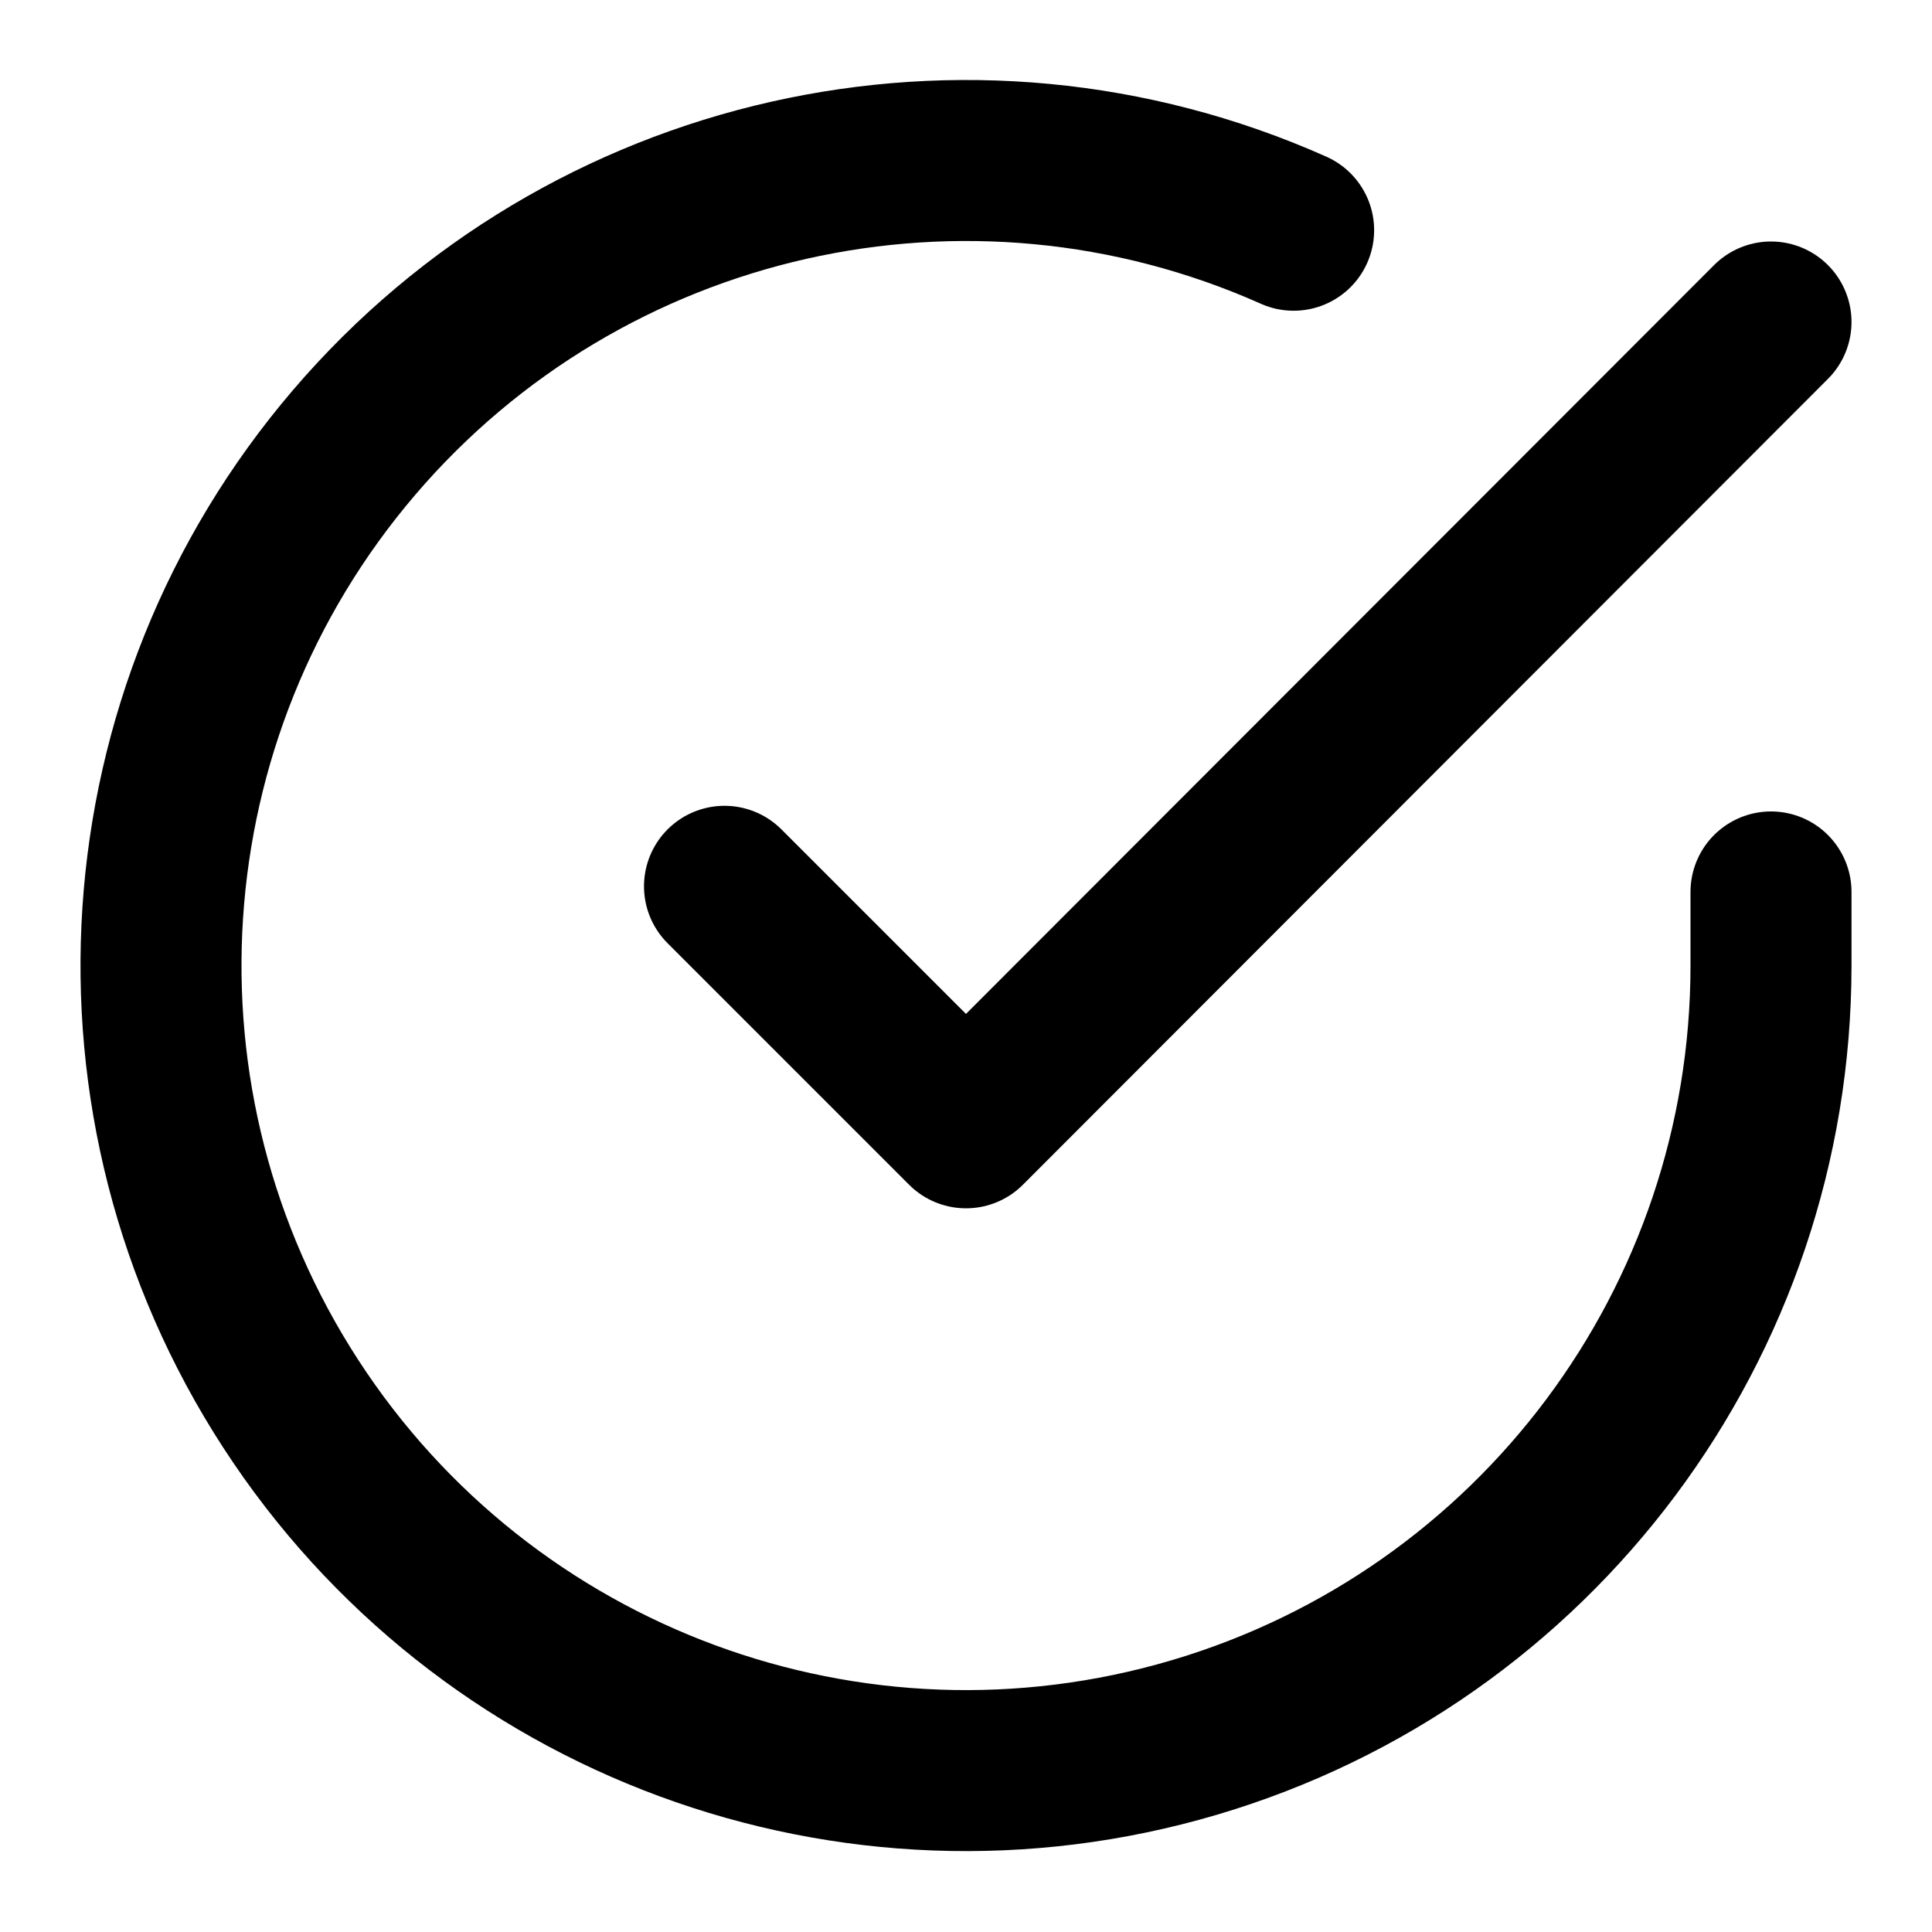
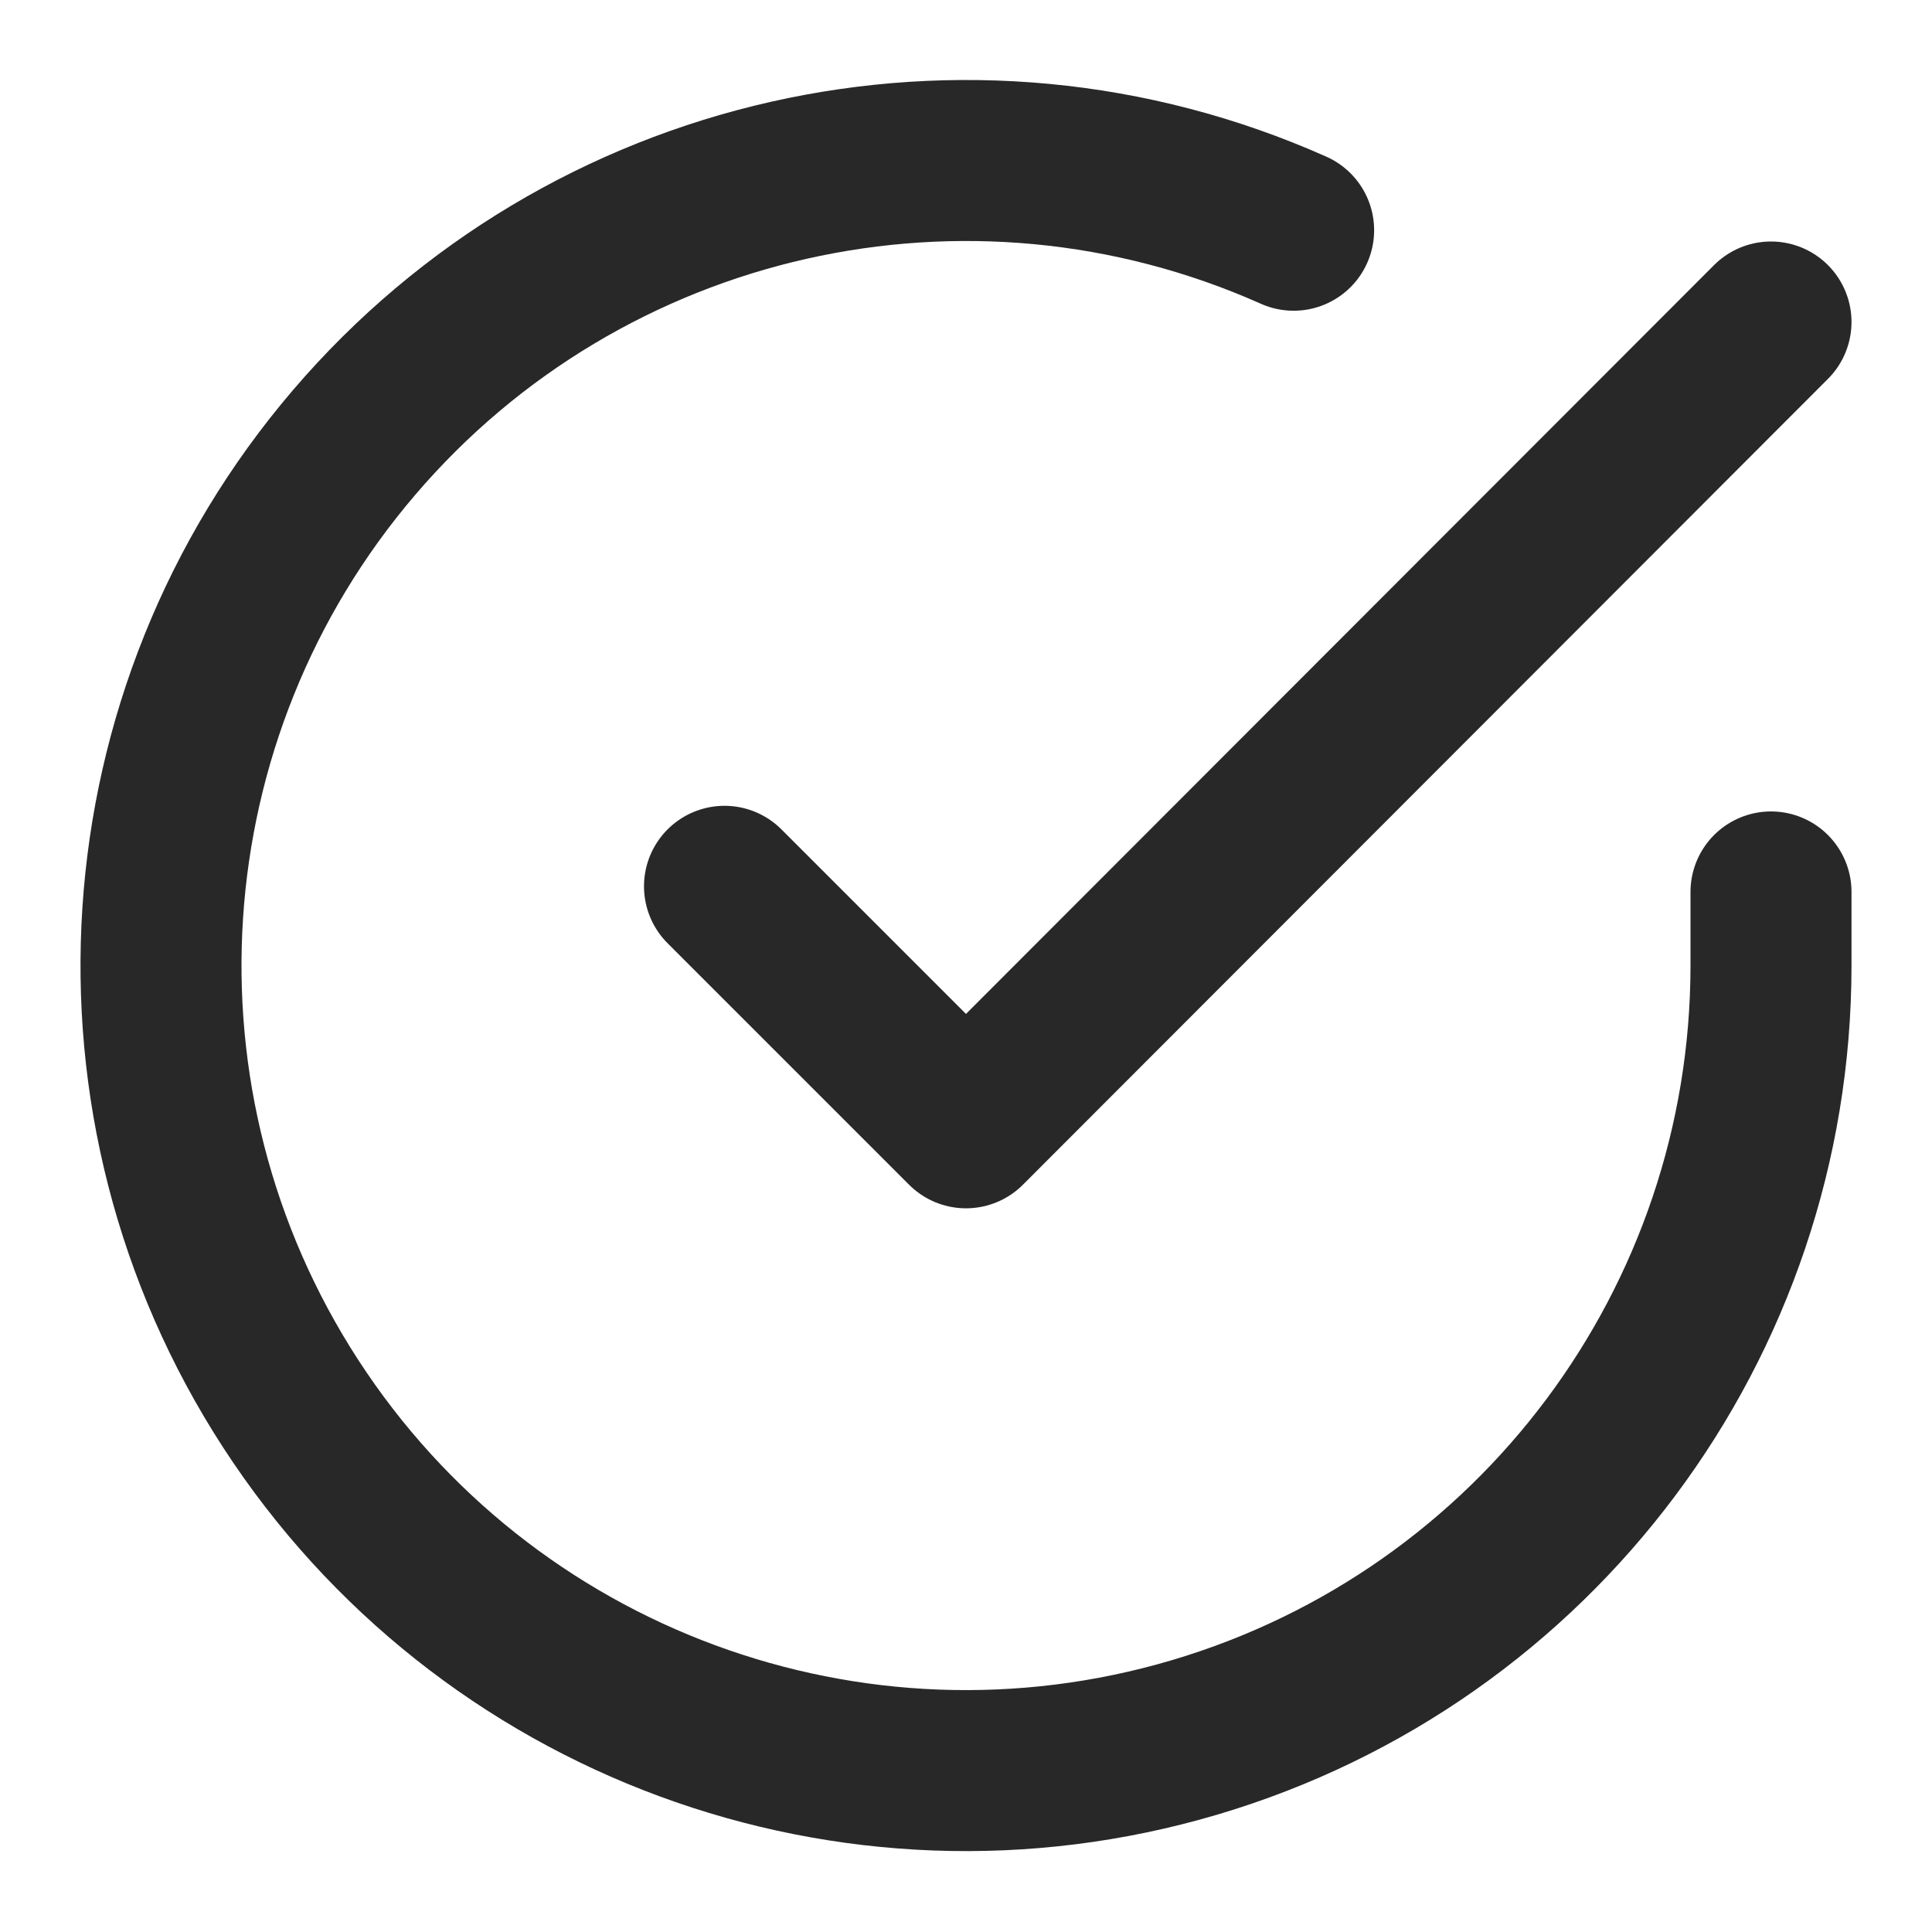
- <svg xmlns="http://www.w3.org/2000/svg" width="24" height="24" viewBox="0 0 24 24" fill="none" stroke="currentColor" stroke-width="2" stroke-linecap="round" stroke-linejoin="round" class="feather feather-check-circle">
+ <svg xmlns="http://www.w3.org/2000/svg" width="24" height="24" viewBox="0 0 24 24" fill="none" stroke="#282828" stroke-width="2" stroke-linecap="round" stroke-linejoin="round" class="feather feather-check-circle">
  <path d="M22 11.08V12a10 10 0 1 1-5.93-9.14" />
  <polyline points="22 4 12 14.01 9 11.01" />
</svg>
